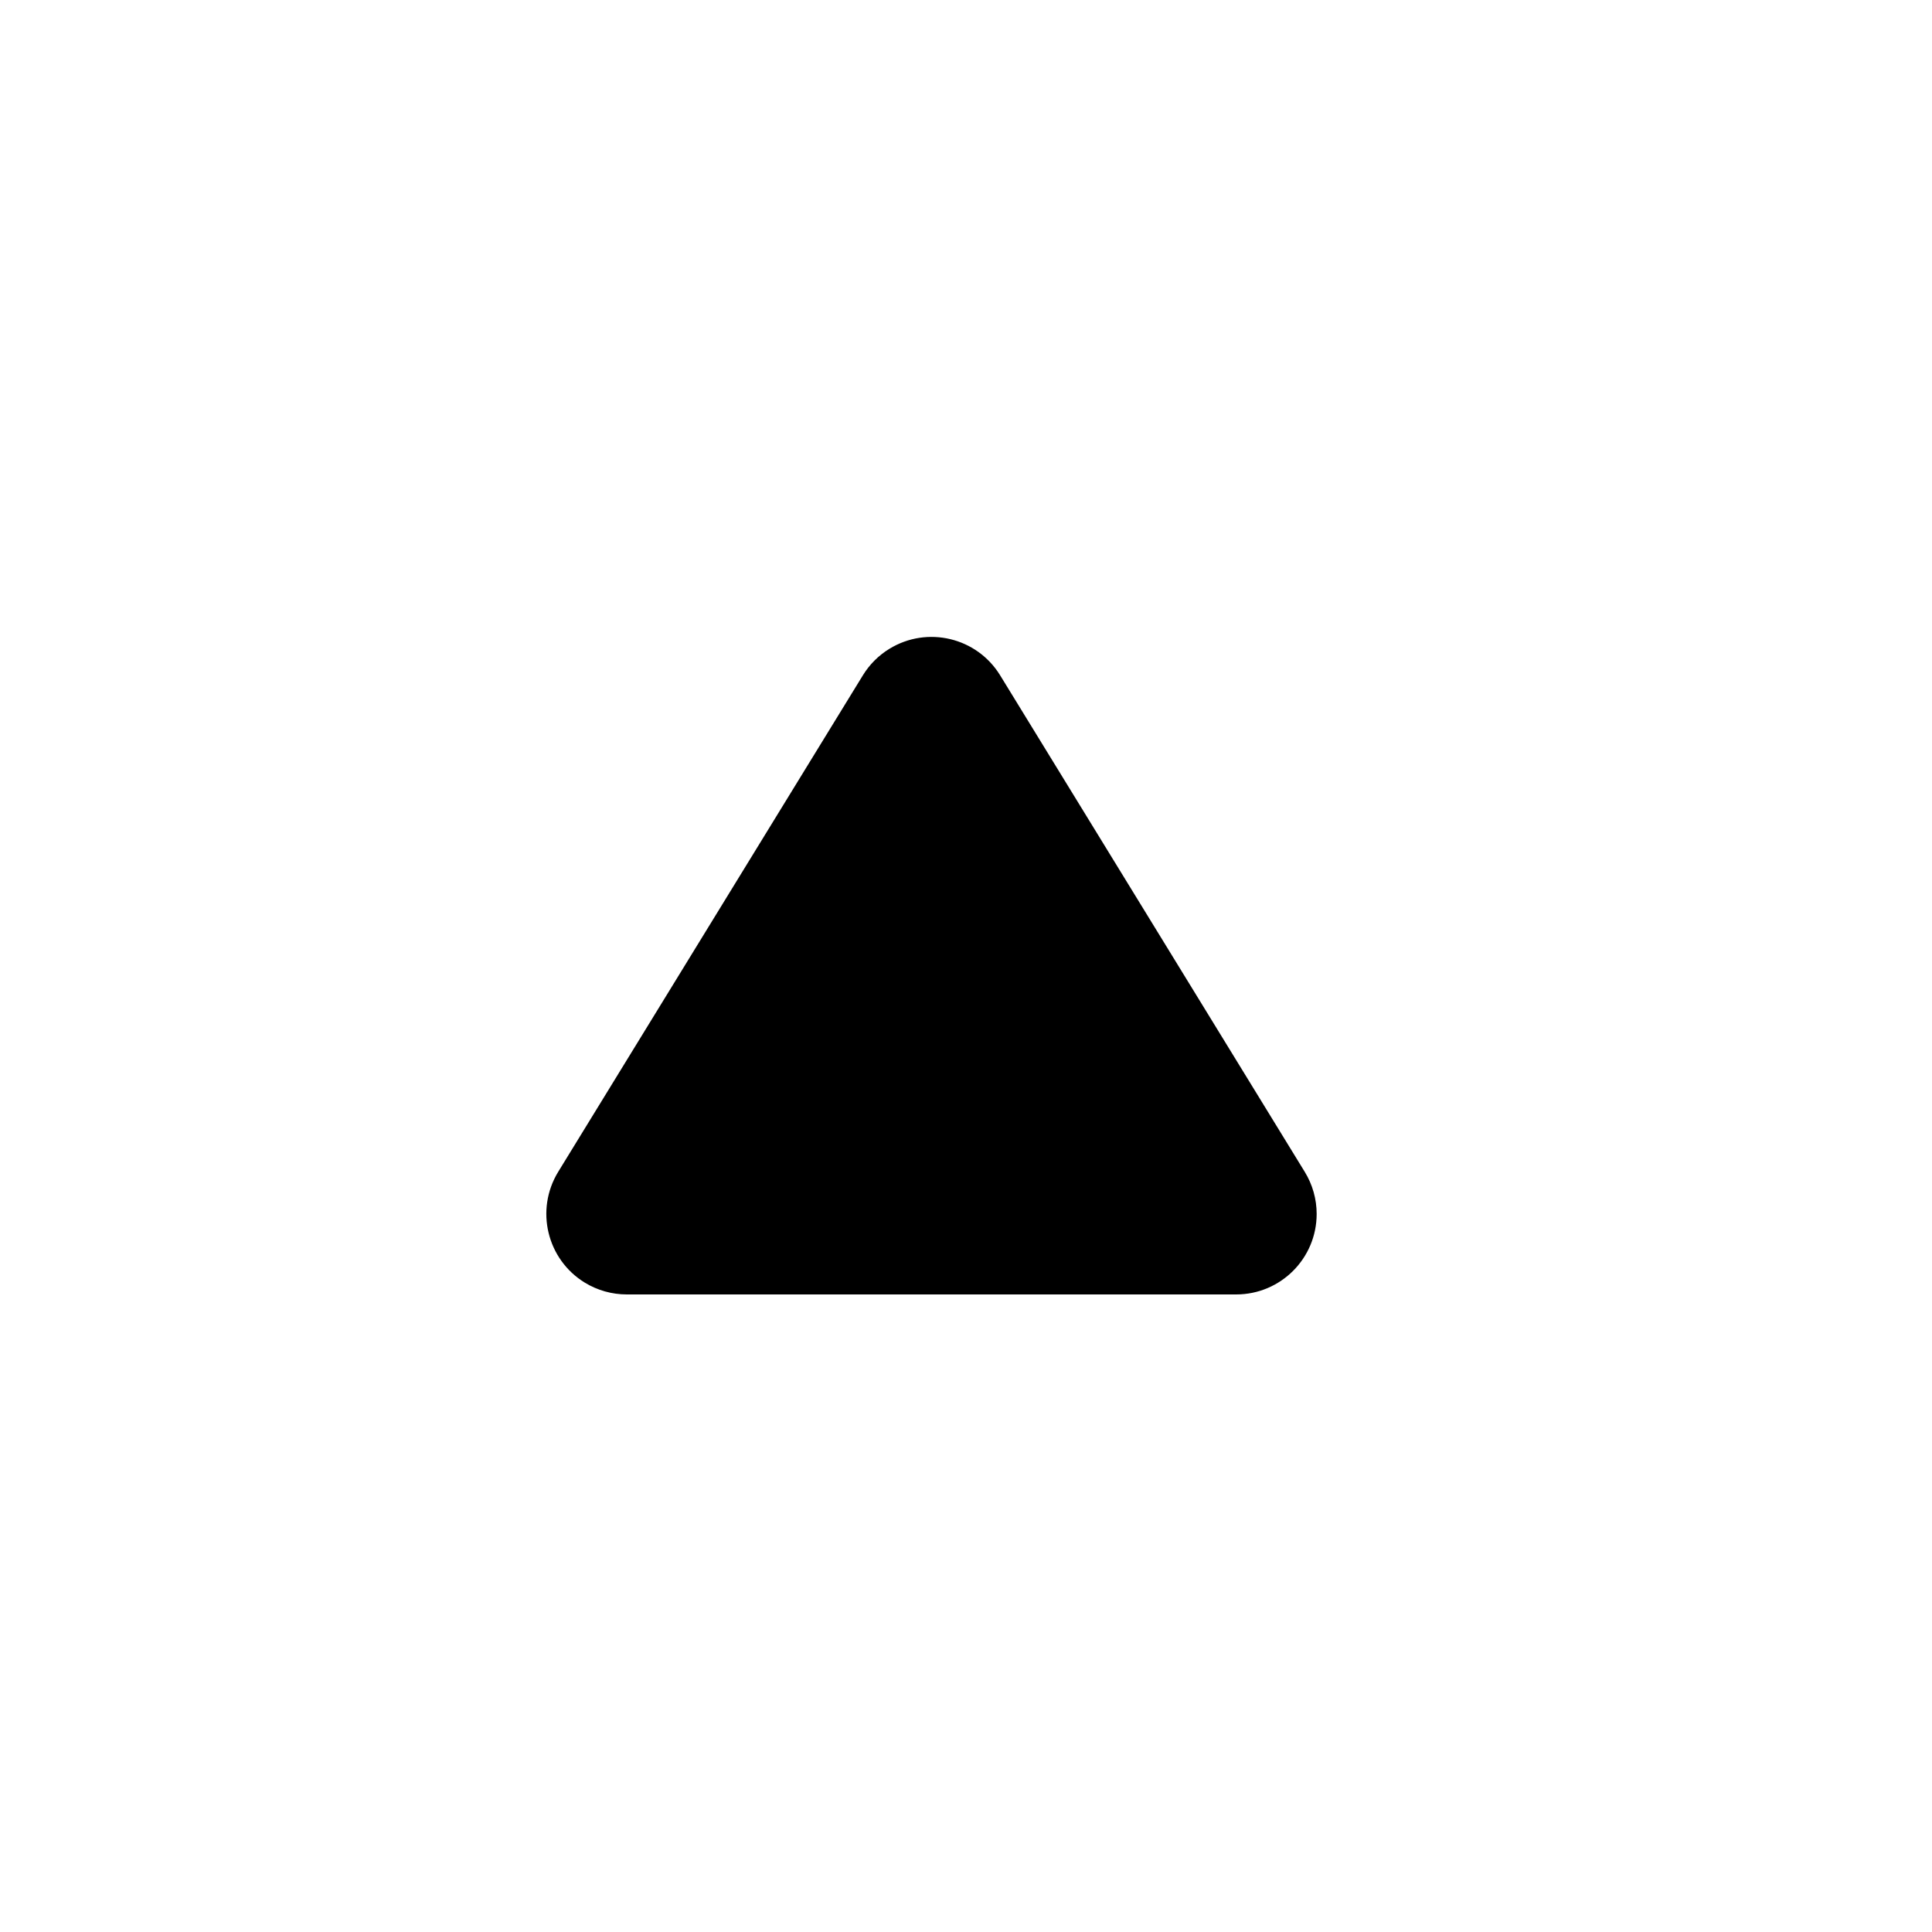
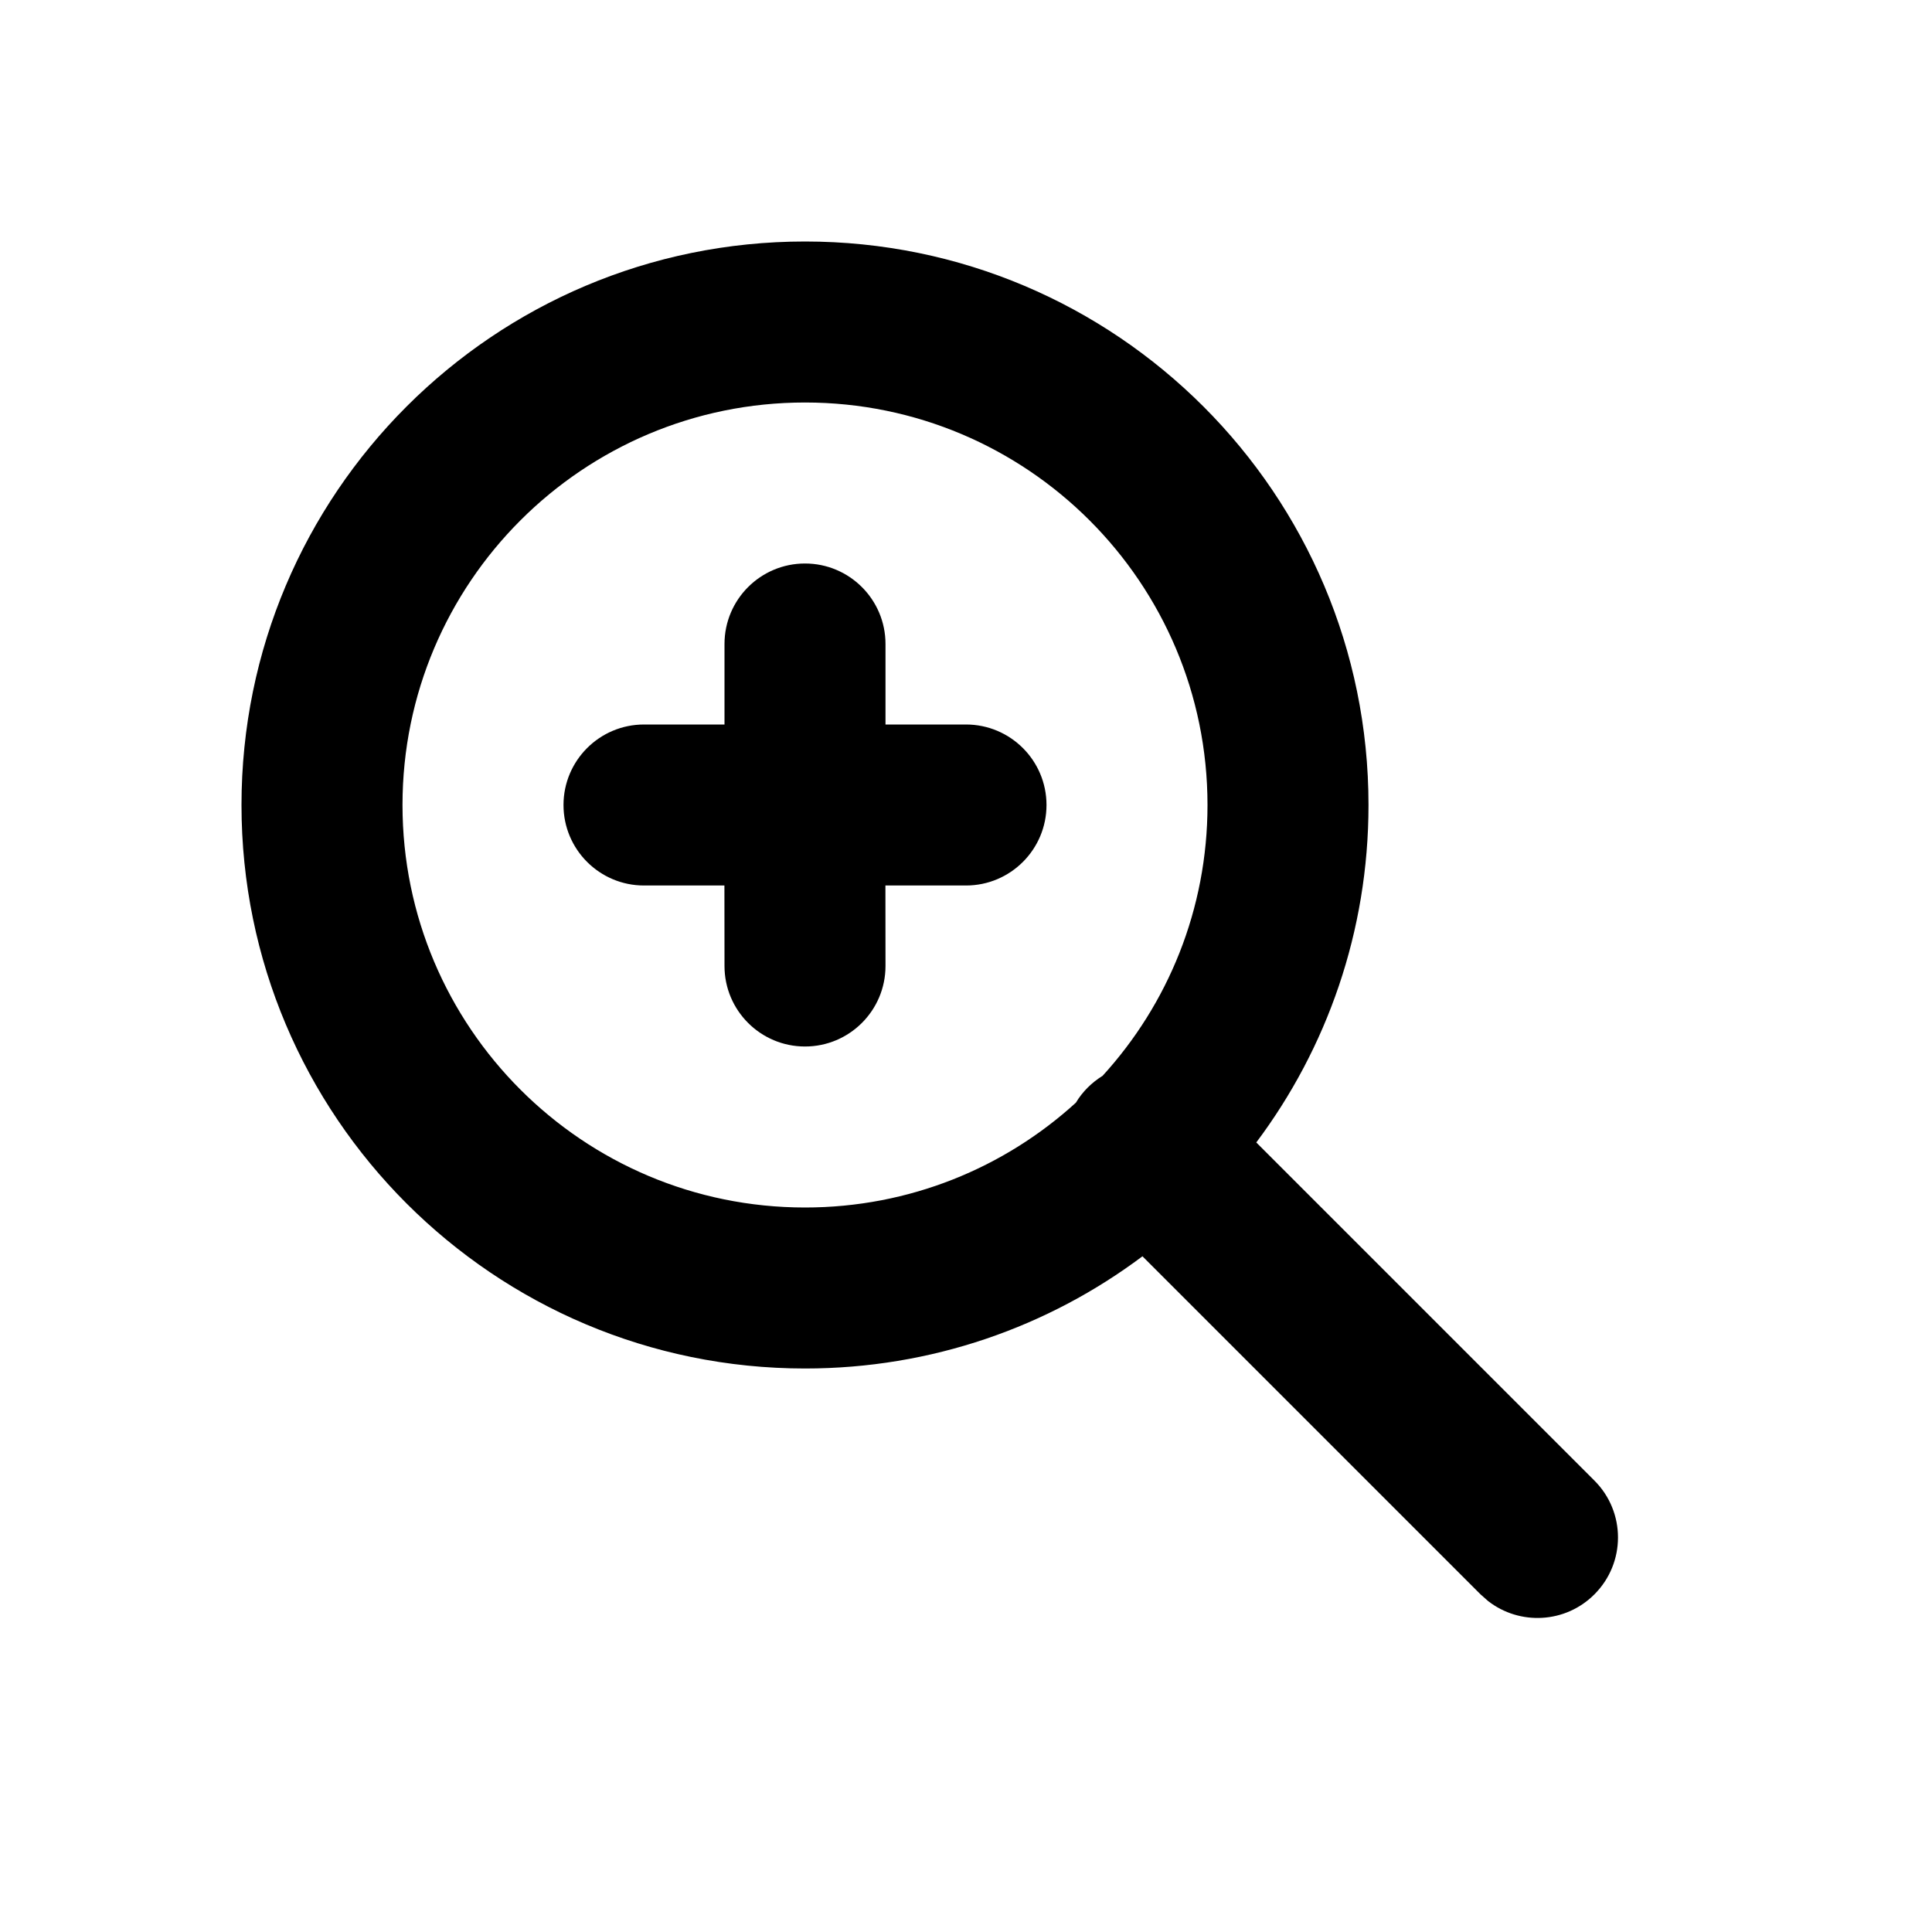
<svg xmlns="http://www.w3.org/2000/svg" width="24px" height="24px" viewBox="0 0 24 24" version="1.1">
  <g id="ic_zoom_out" stroke="none" stroke-width="1" fill="none" fill-rule="evenodd">
-     <path d="M10.719,8.389 L6.934,14.557 C6.646,15.028 6.793,15.644 7.264,15.933 C7.421,16.029 7.602,16.08 7.787,16.08 L15.356,16.08 C15.908,16.08 16.356,15.633 16.356,15.08 C16.356,14.896 16.305,14.715 16.208,14.557 L12.424,8.389 C12.135,7.918 11.519,7.771 11.048,8.06 C10.914,8.142 10.801,8.255 10.719,8.389 Z" id="Shape" fill="#000000" fill-rule="nonzero" />
+     <rect id="Bounds" x="0" y="0" width="24" height="24" />
+     <path d="M10,3 C13.866,3 17,6.134 17,10 C17,11.572 16.482,13.024 15.606,14.192 L19.806,18.392 C20.197,18.782 20.197,19.416 19.806,19.806 C19.446,20.167 18.878,20.194 18.486,19.889 L18.392,19.806 L14.192,15.606 C13.024,16.482 11.572,17 10,17 C6.134,17 3,13.866 3,10 C3,6.134 6.134,3 10,3 Z M10,5 C7.239,5 5,7.239 5,10 C5,12.761 7.239,15 10,15 C11.296,15 12.477,14.507 13.365,13.698 C13.405,13.631 13.454,13.568 13.511,13.511 C13.568,13.454 13.631,13.405 13.697,13.364 C14.507,12.477 15,11.296 15,10 C15,7.239 12.761,5 10,5 Z M10,7 C10.552,7 11,7.448 11,8 L11,9 L12,9 C12.552,9 13,9.448 13,10 C13,10.552 12.552,11 12,11 L10.999,11 L11,12 C11,12.552 10.552,13 10,13 C9.448,13 9,12.552 9,12 L8.999,11 L8,11 C7.448,11 7,10.552 7,10 C7,9.448 7.448,9 8,9 L9,9 L9,8 C9,7.448 9.448,7 10,7 Z" id="Combined-Shape" fill="#000000" fill-rule="nonzero" />
  </g>
</svg>
